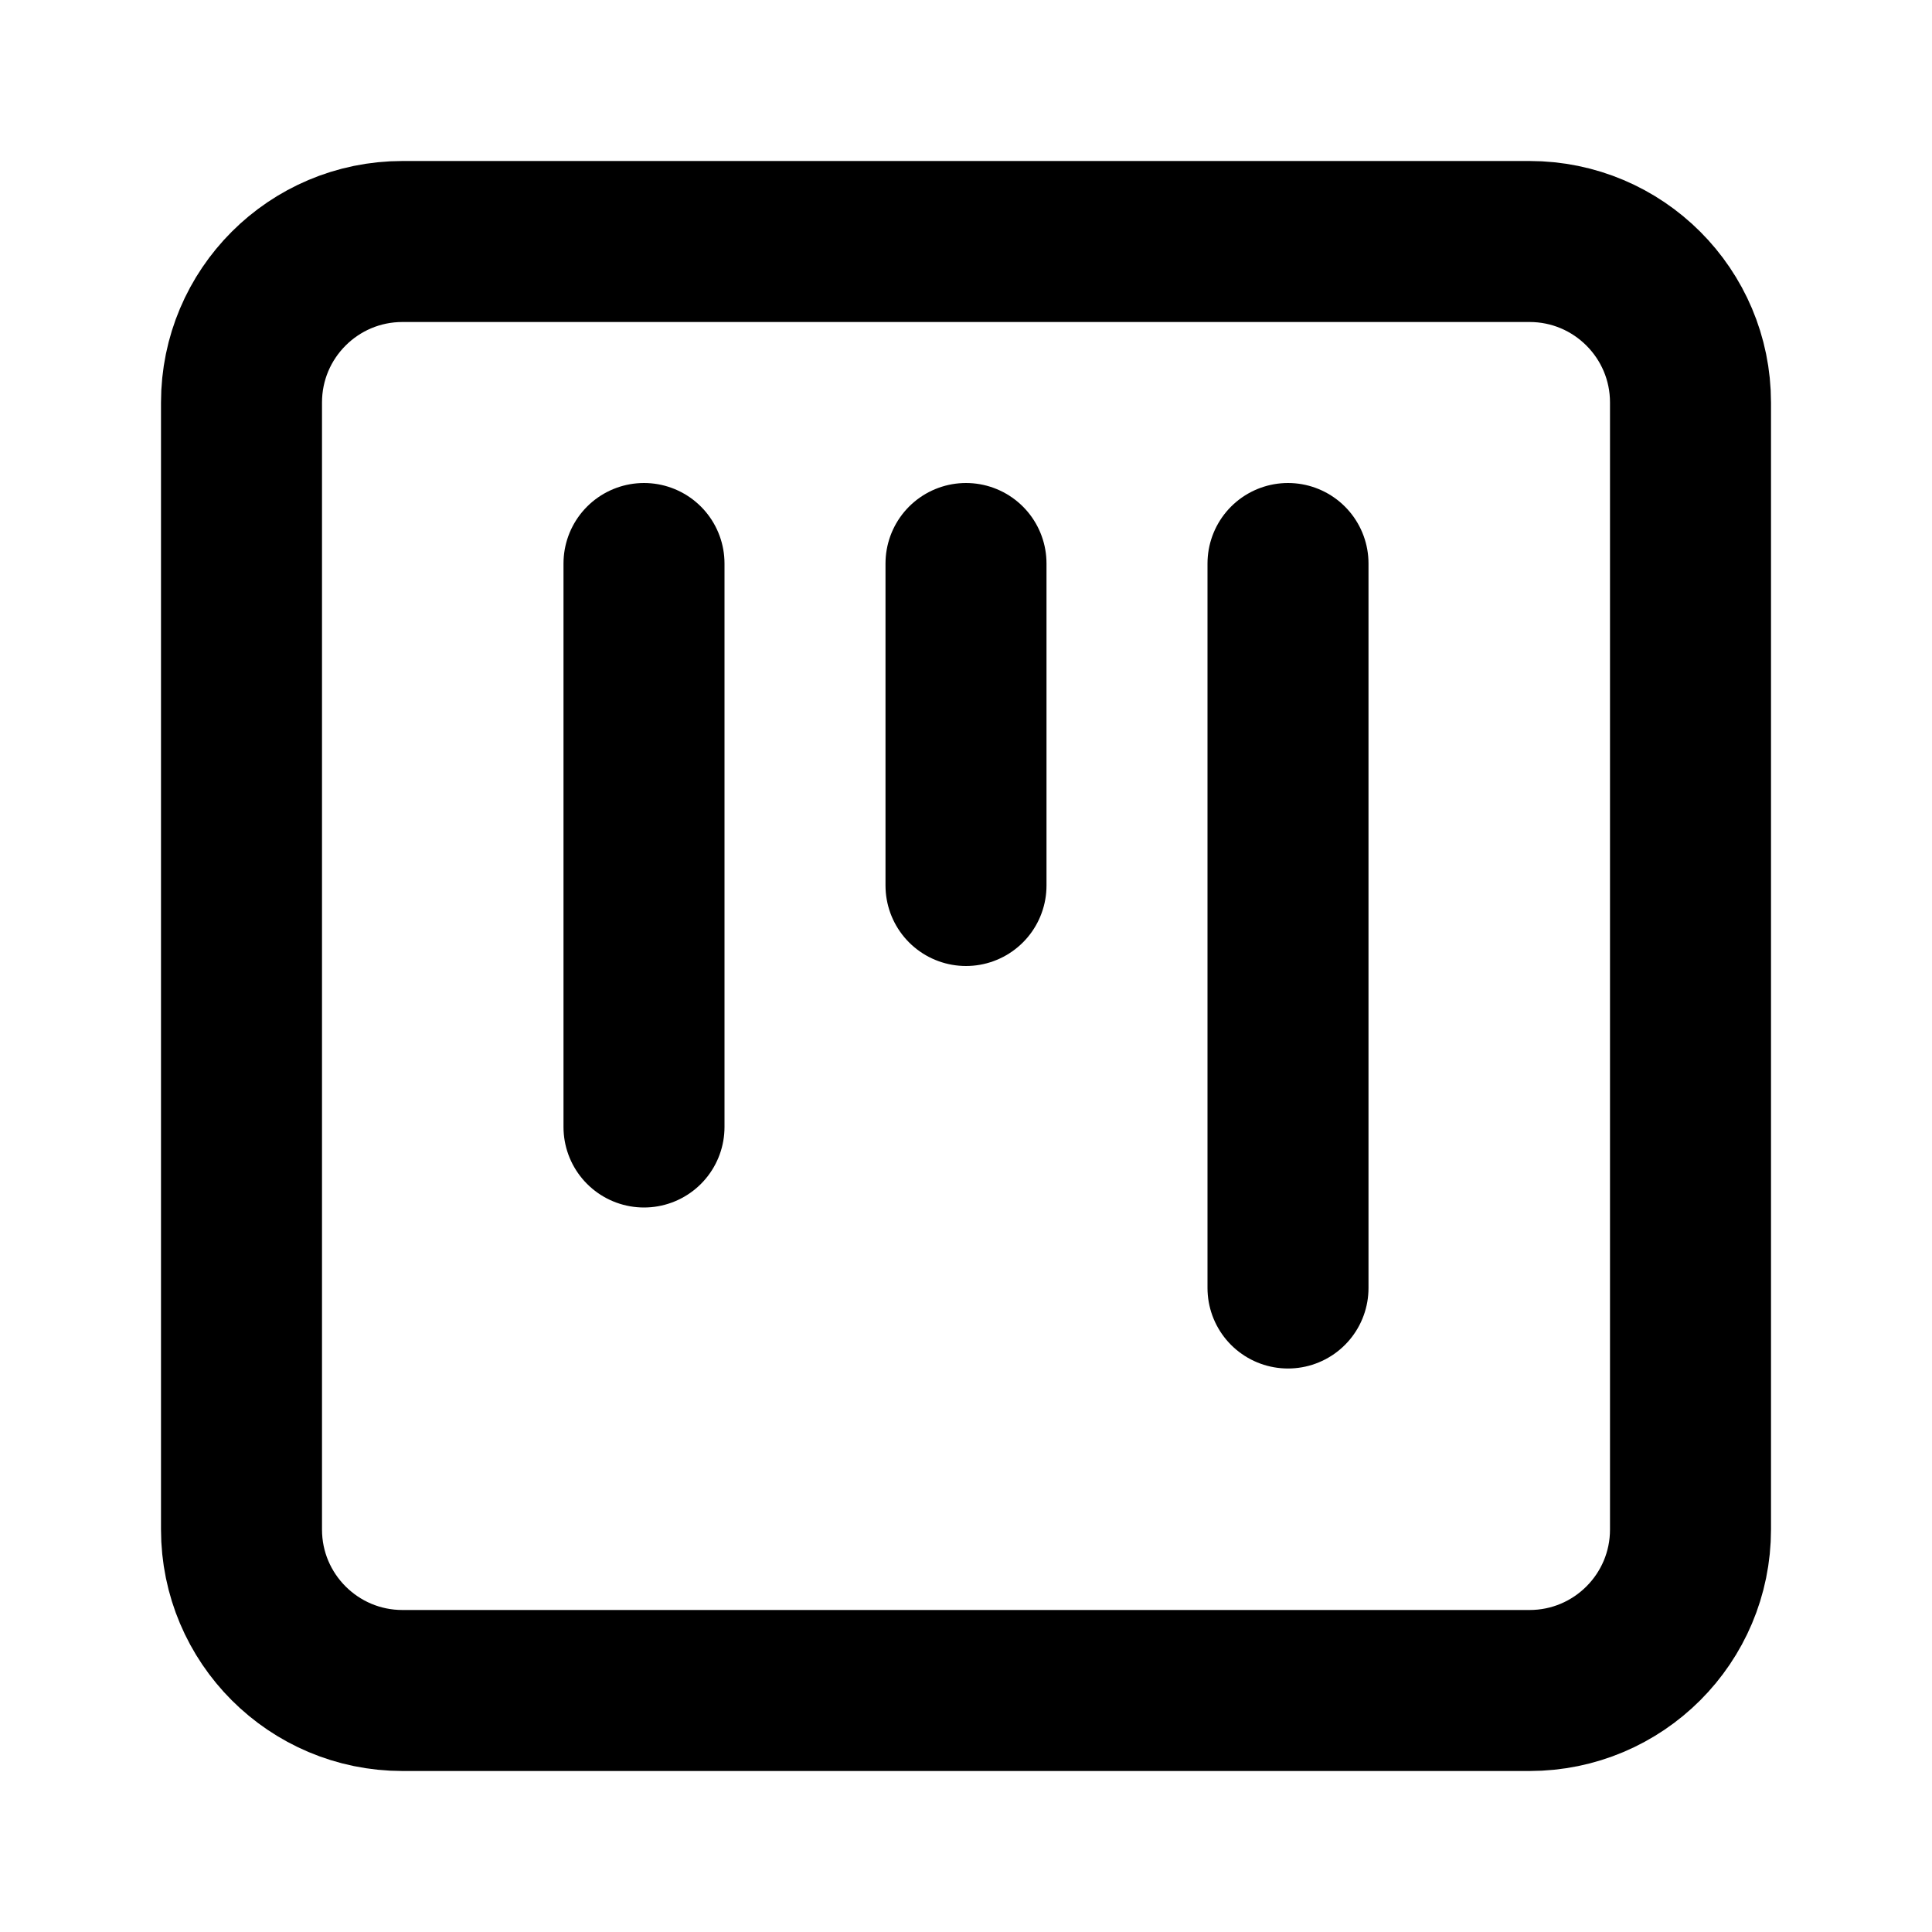
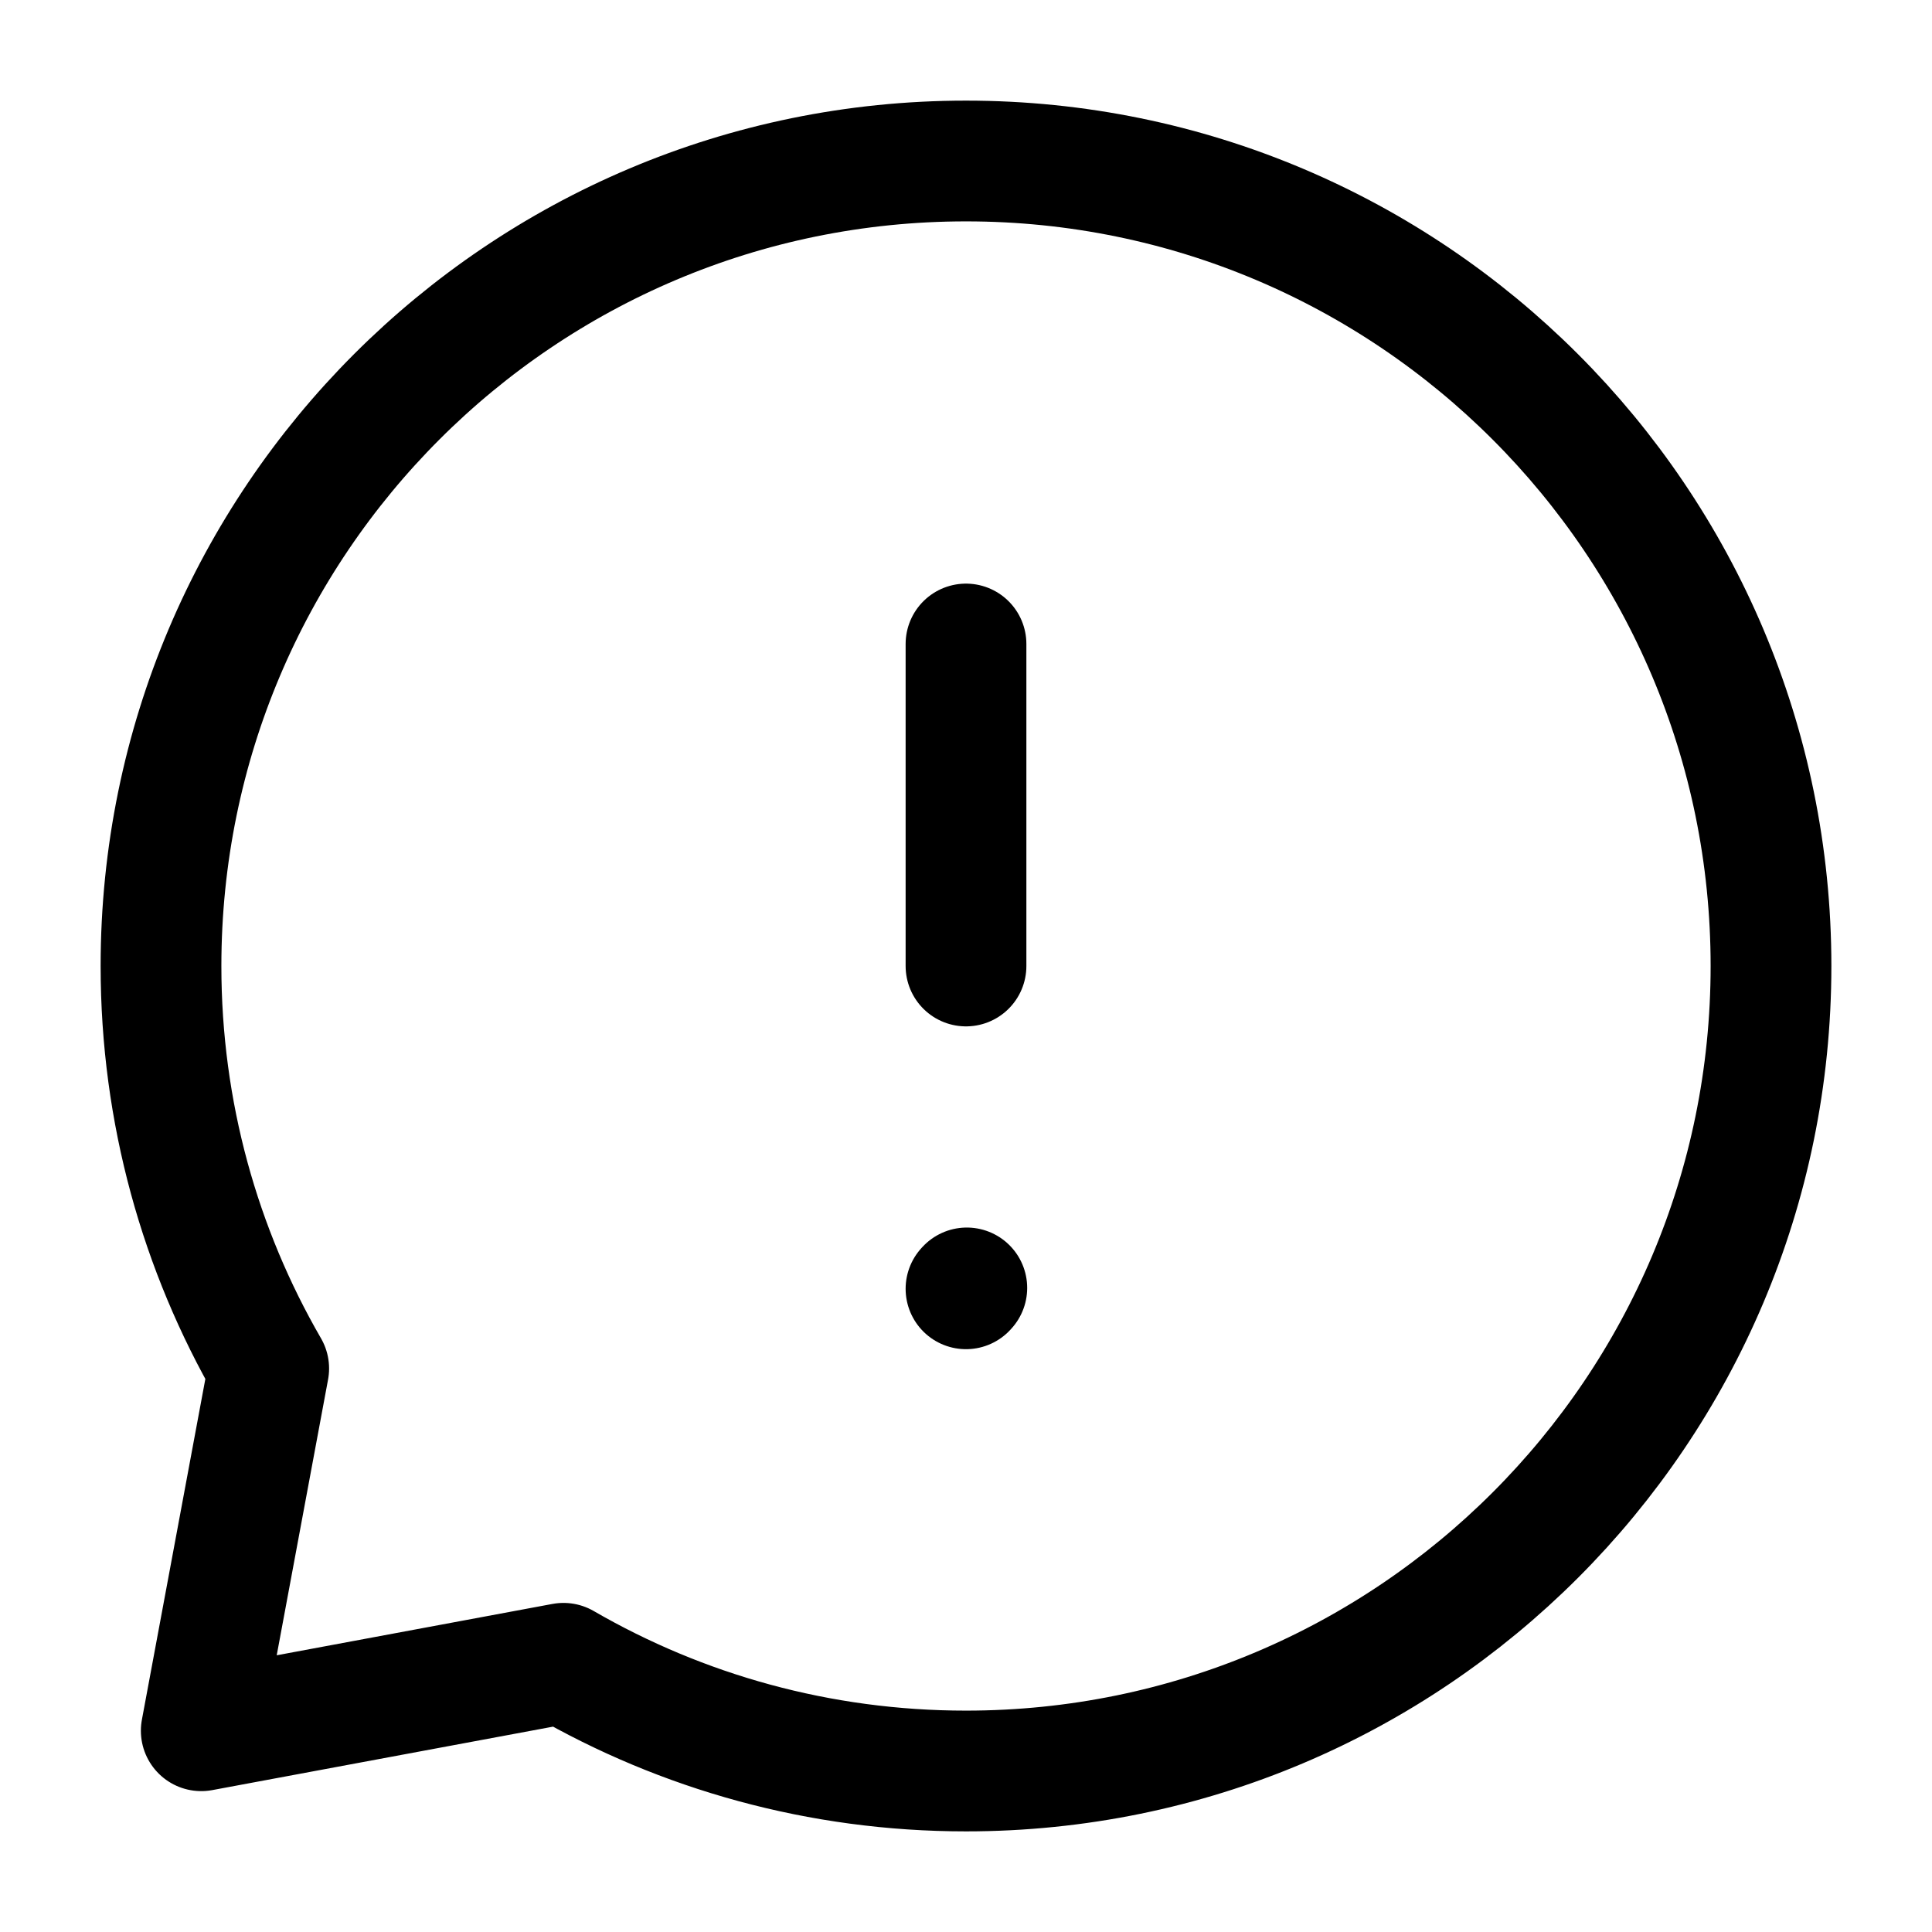
- <svg xmlns="http://www.w3.org/2000/svg" width="24" height="24" viewBox="0 0 24 24" fill="none" stroke="currentColor" stroke-width="2" stroke-linecap="round" stroke-linejoin="round" class="lucide lucide-square-kanban-icon lucide-square-kanban">
-   <rect width="18" height="18" x="3" y="3" rx="2" />
-   <path d="M8 7v7" />
-   <path d="M12 7v4" />
-   <path d="M16 7v9" />
+ <svg xmlns="http://www.w3.org/2000/svg" width="24px" height="24px" viewBox="0 0 24 24" fill="none" color="#000000">
+   <path d="M12 8L12 12" stroke="#000000" stroke-width="1.5" stroke-linecap="round" stroke-linejoin="round" />
+   <path d="M12 16.01L12.01 15.999" stroke="#000000" stroke-width="1.5" stroke-linecap="round" stroke-linejoin="round" />
+   <path d="M12 22C17.523 22 22 17.523 22 12C22 6.477 17.523 2 12 2C6.477 2 2 6.477 2 12C2 13.821 2.487 15.529 3.338 17L2.5 21.5L7 20.662C8.471 21.513 10.179 22 12 22Z" stroke="#000000" stroke-width="1.5" stroke-linecap="round" stroke-linejoin="round" />
</svg>
